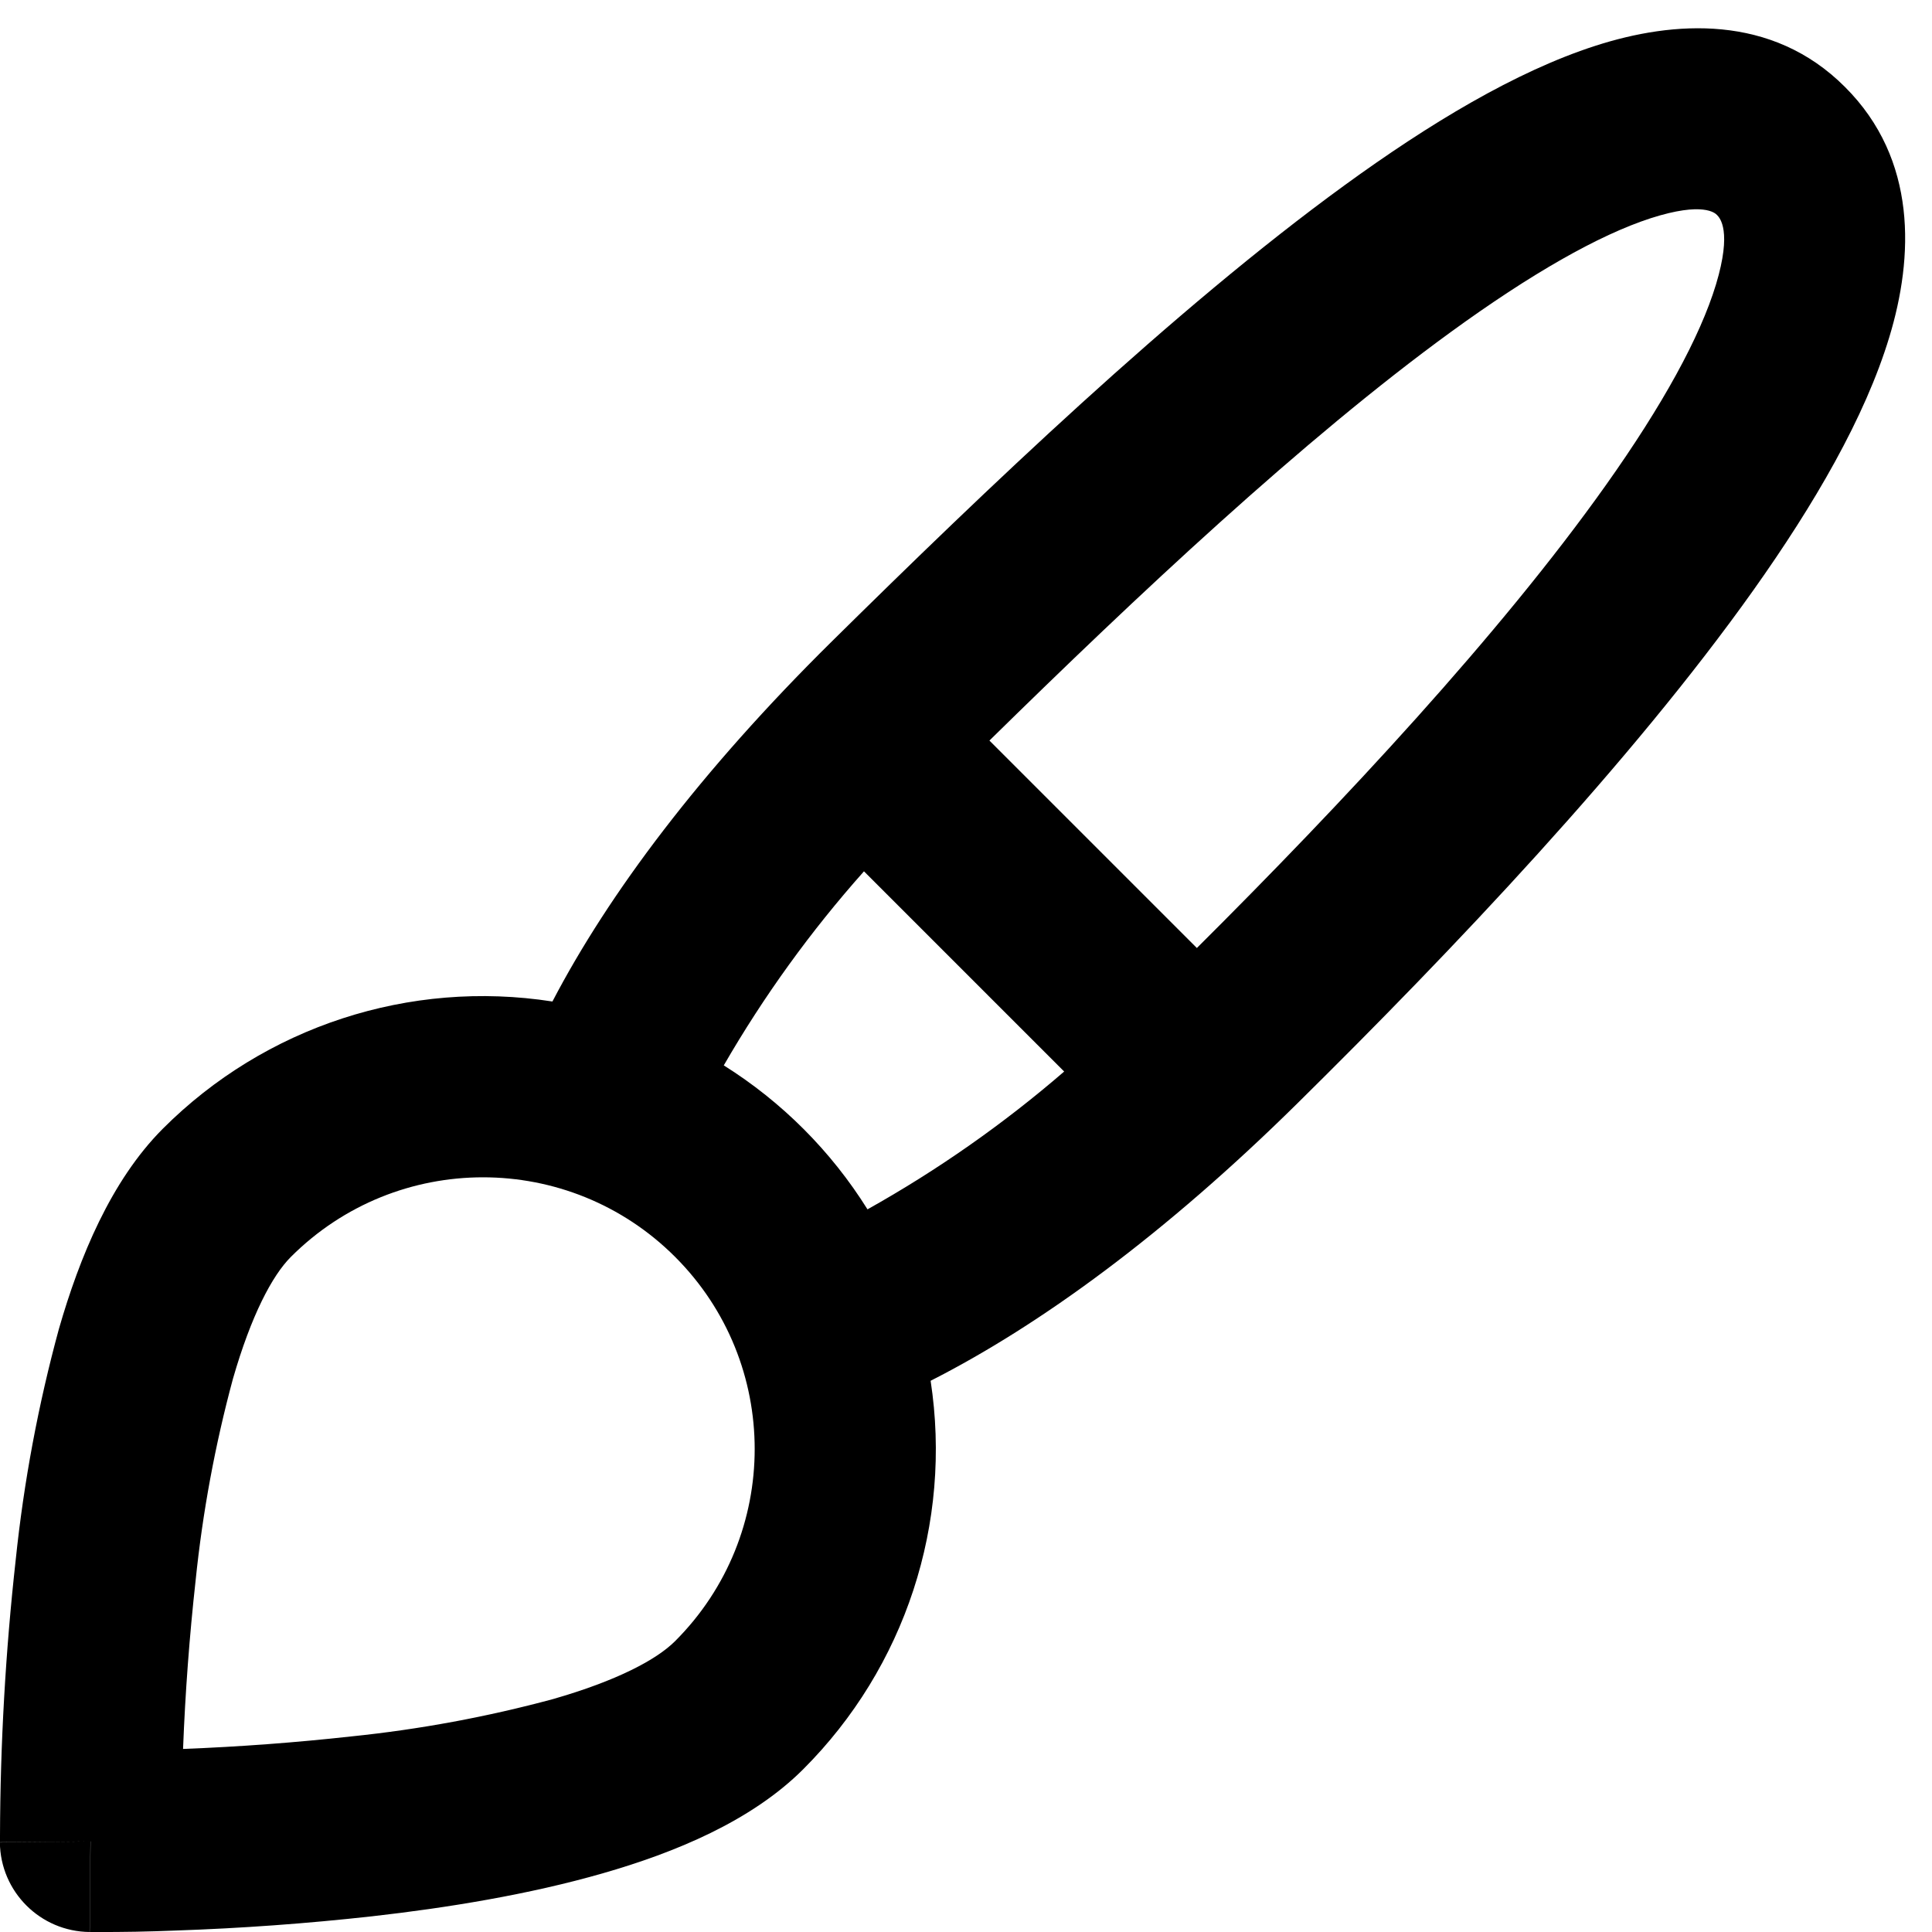
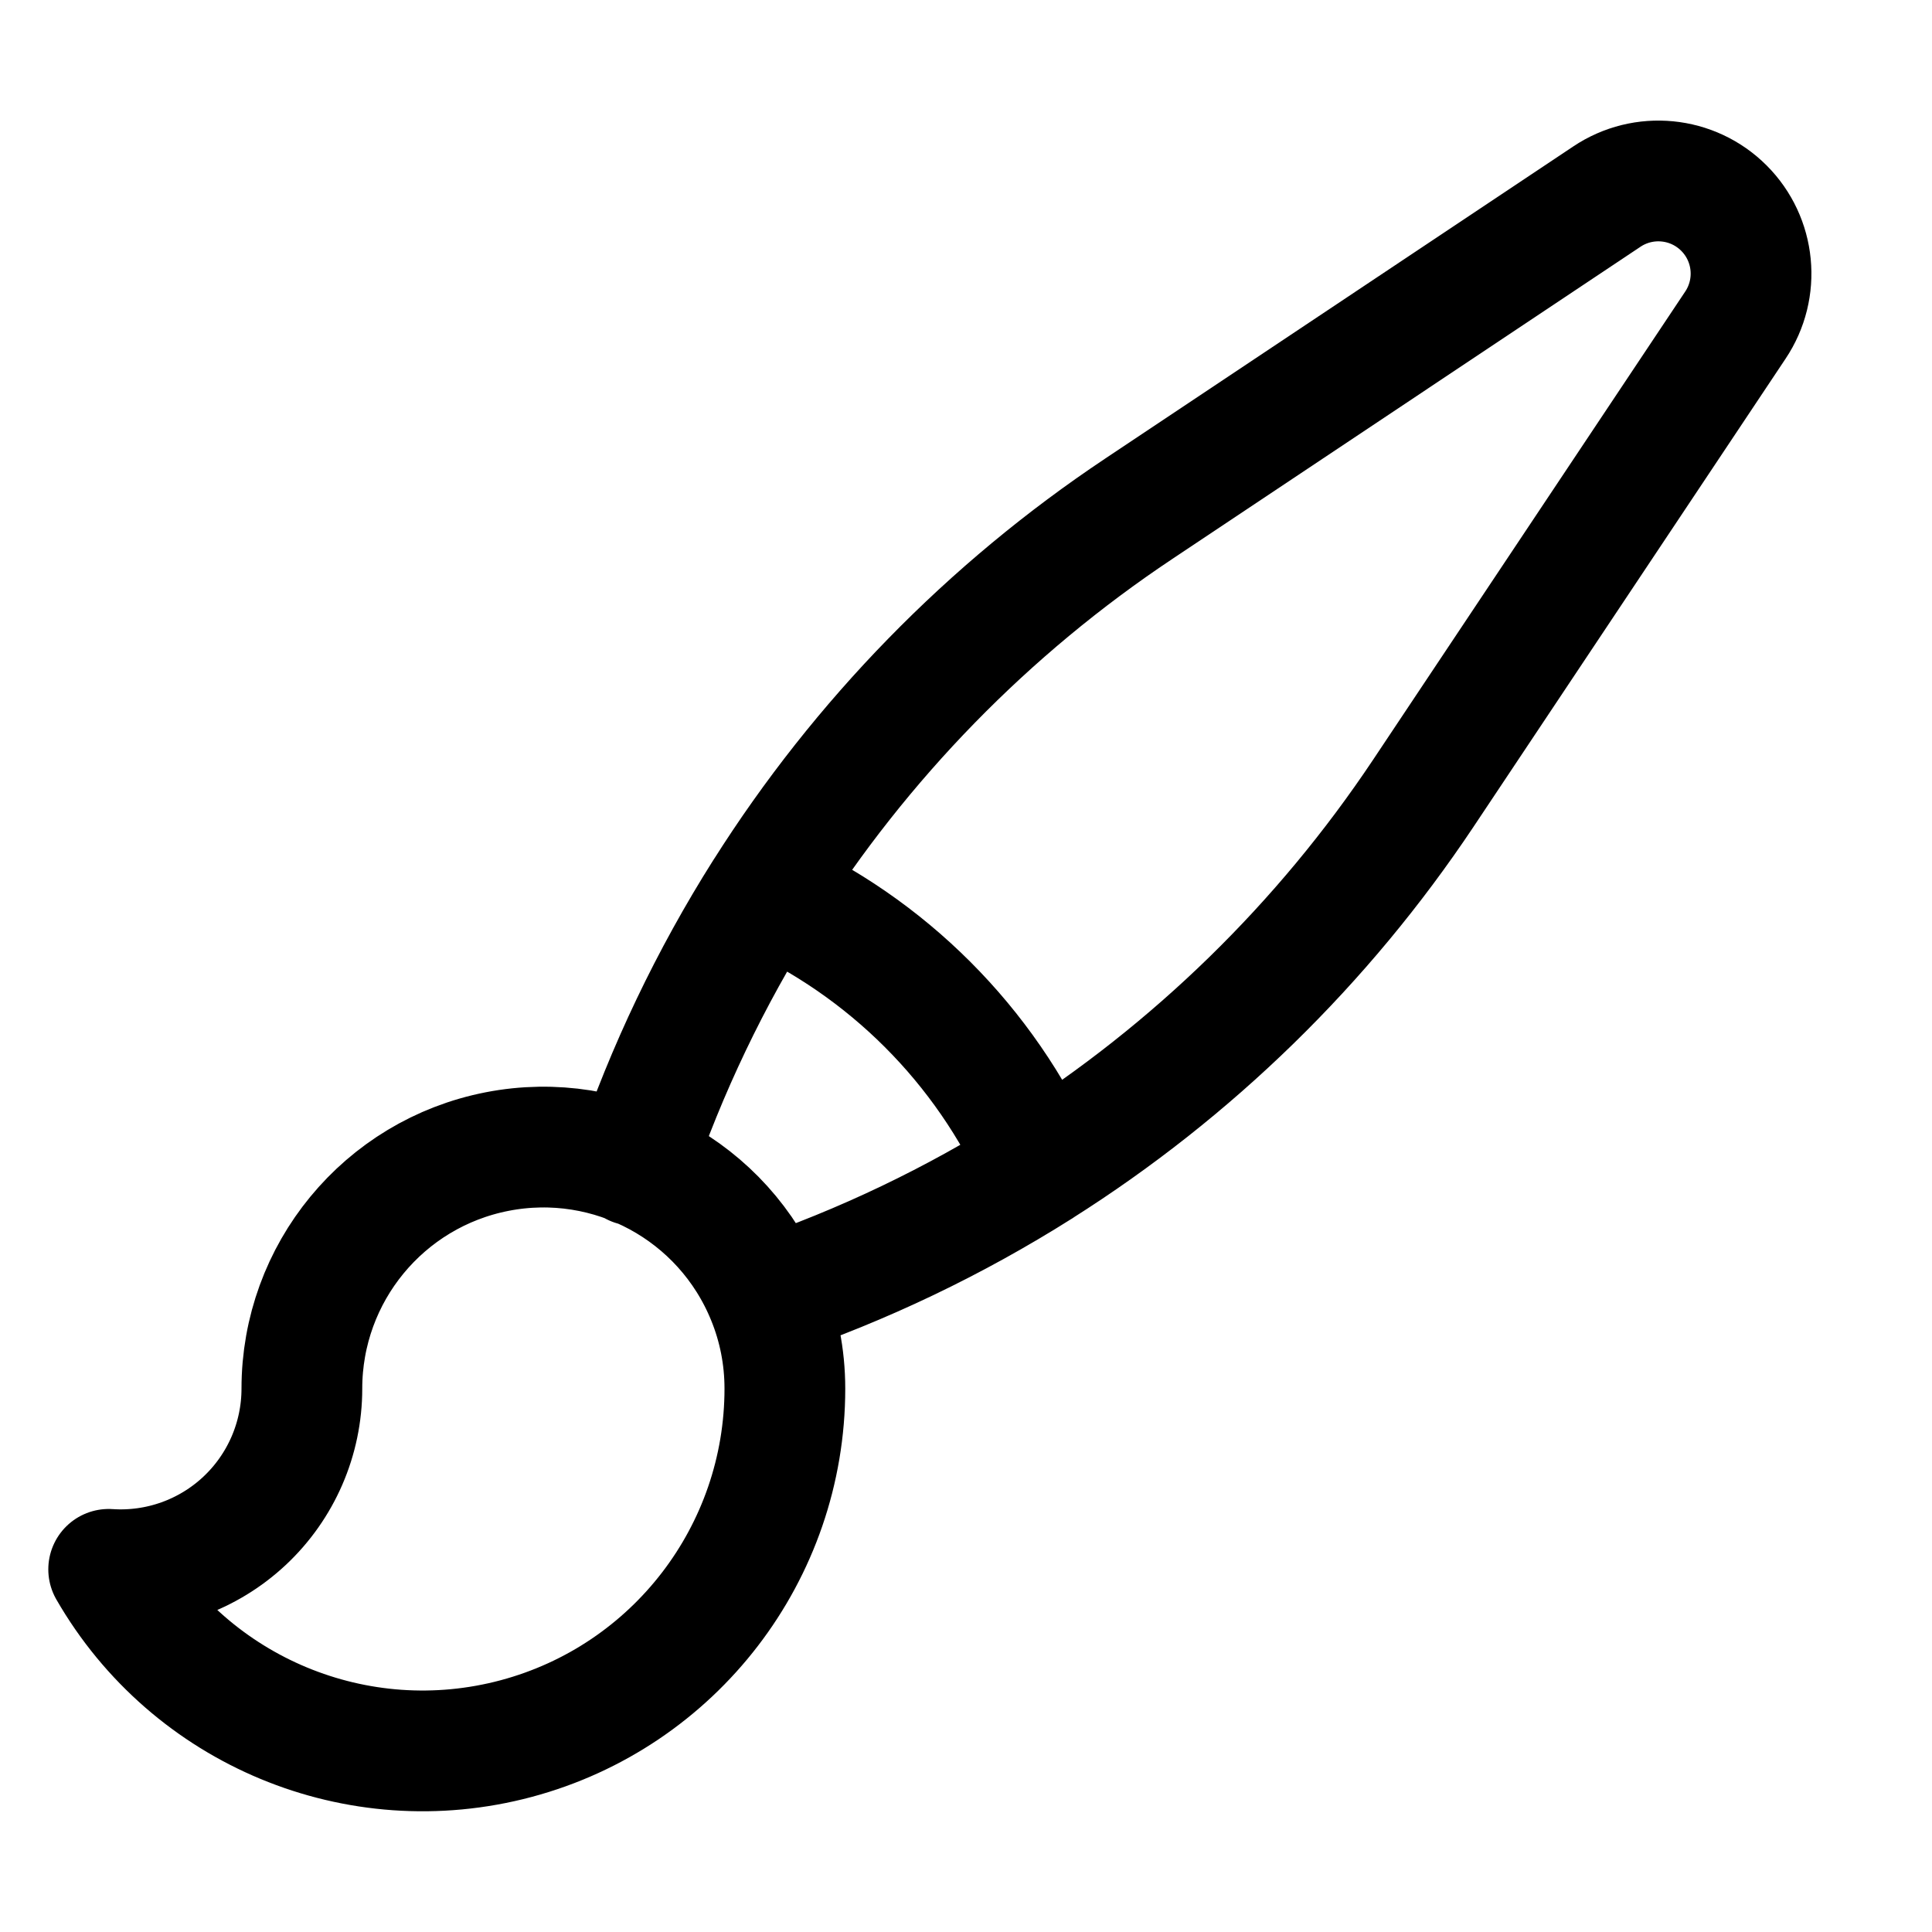
- <svg xmlns="http://www.w3.org/2000/svg" viewBox="0 0 16 16" width="16" height="16">
-   <path fill-rule="evenodd" d="M11.134 1.535C9.722 2.562 8.16 4.057 6.889 5.312 5.8 6.387 5.041 7.401 4.575 8.294a3.745 3.745 0 00-3.227 1.054c-.43.431-.69 1.066-.86 1.657a11.982 11.982 0 00-.358 1.914A21.263 21.263 0 000 15.203v.054l.75-.007-.007.75h.054a14.404 14.404 0 00.654-.012 21.243 21.243 0 001.63-.118c.62-.07 1.3-.18 1.914-.357.592-.17 1.226-.43 1.657-.861a3.745 3.745 0 001.055-3.217c.908-.461 1.942-1.216 3.04-2.3 1.279-1.262 2.764-2.825 3.775-4.249.501-.706.923-1.428 1.125-2.096.2-.659.235-1.469-.368-2.07-.606-.607-1.42-.55-2.069-.34-.66.213-1.376.646-2.076 1.155zm-3.95 8.48a3.76 3.76 0 00-1.19-1.192 9.758 9.758 0 011.161-1.607l1.658 1.658a9.853 9.853 0 01-1.63 1.142zM.742 16l.007-.75-.75.008A.75.75 0 00.743 16zM12.016 2.749c-1.224.89-2.605 2.189-3.822 3.384l1.718 1.718c1.21-1.205 2.51-2.597 3.387-3.833.47-.662.78-1.227.912-1.662.134-.444.032-.551.009-.575h-.001V1.78c-.014-.014-.112-.113-.548.027-.432.14-.995.462-1.655.942zM1.62 13.089a19.56 19.56 0 00-.104 1.395 19.55 19.55 0 001.396-.104 10.528 10.528 0 001.668-.309c.526-.151.856-.325 1.011-.48a2.25 2.25 0 00-3.182-3.182c-.155.155-.329.485-.48 1.01a10.515 10.515 0 00-.309 1.67z" />
+ <svg xmlns="http://www.w3.org/2000/svg" fill="none" viewBox="0 0 24 24" stroke-width="1.5" stroke="currentColor" class="size-6">
+   <path stroke-linecap="round" stroke-linejoin="round" d="M9.53 16.122a3 3 0 0 0-5.78 1.128 2.25 2.25 0 0 1-2.4 2.245 4.5 4.5 0 0 0 8.4-2.245c0-.399-.078-.78-.22-1.128Zm0 0a15.998 15.998 0 0 0 3.388-1.62m-5.043-.025a15.994 15.994 0 0 1 1.622-3.395m3.42 3.42a15.995 15.995 0 0 0 4.764-4.648l3.876-5.814a1.151 1.151 0 0 0-1.597-1.597L14.146 6.32a15.996 15.996 0 0 0-4.649 4.763m3.42 3.42a6.776 6.776 0 0 0-3.42-3.42" />
</svg>
